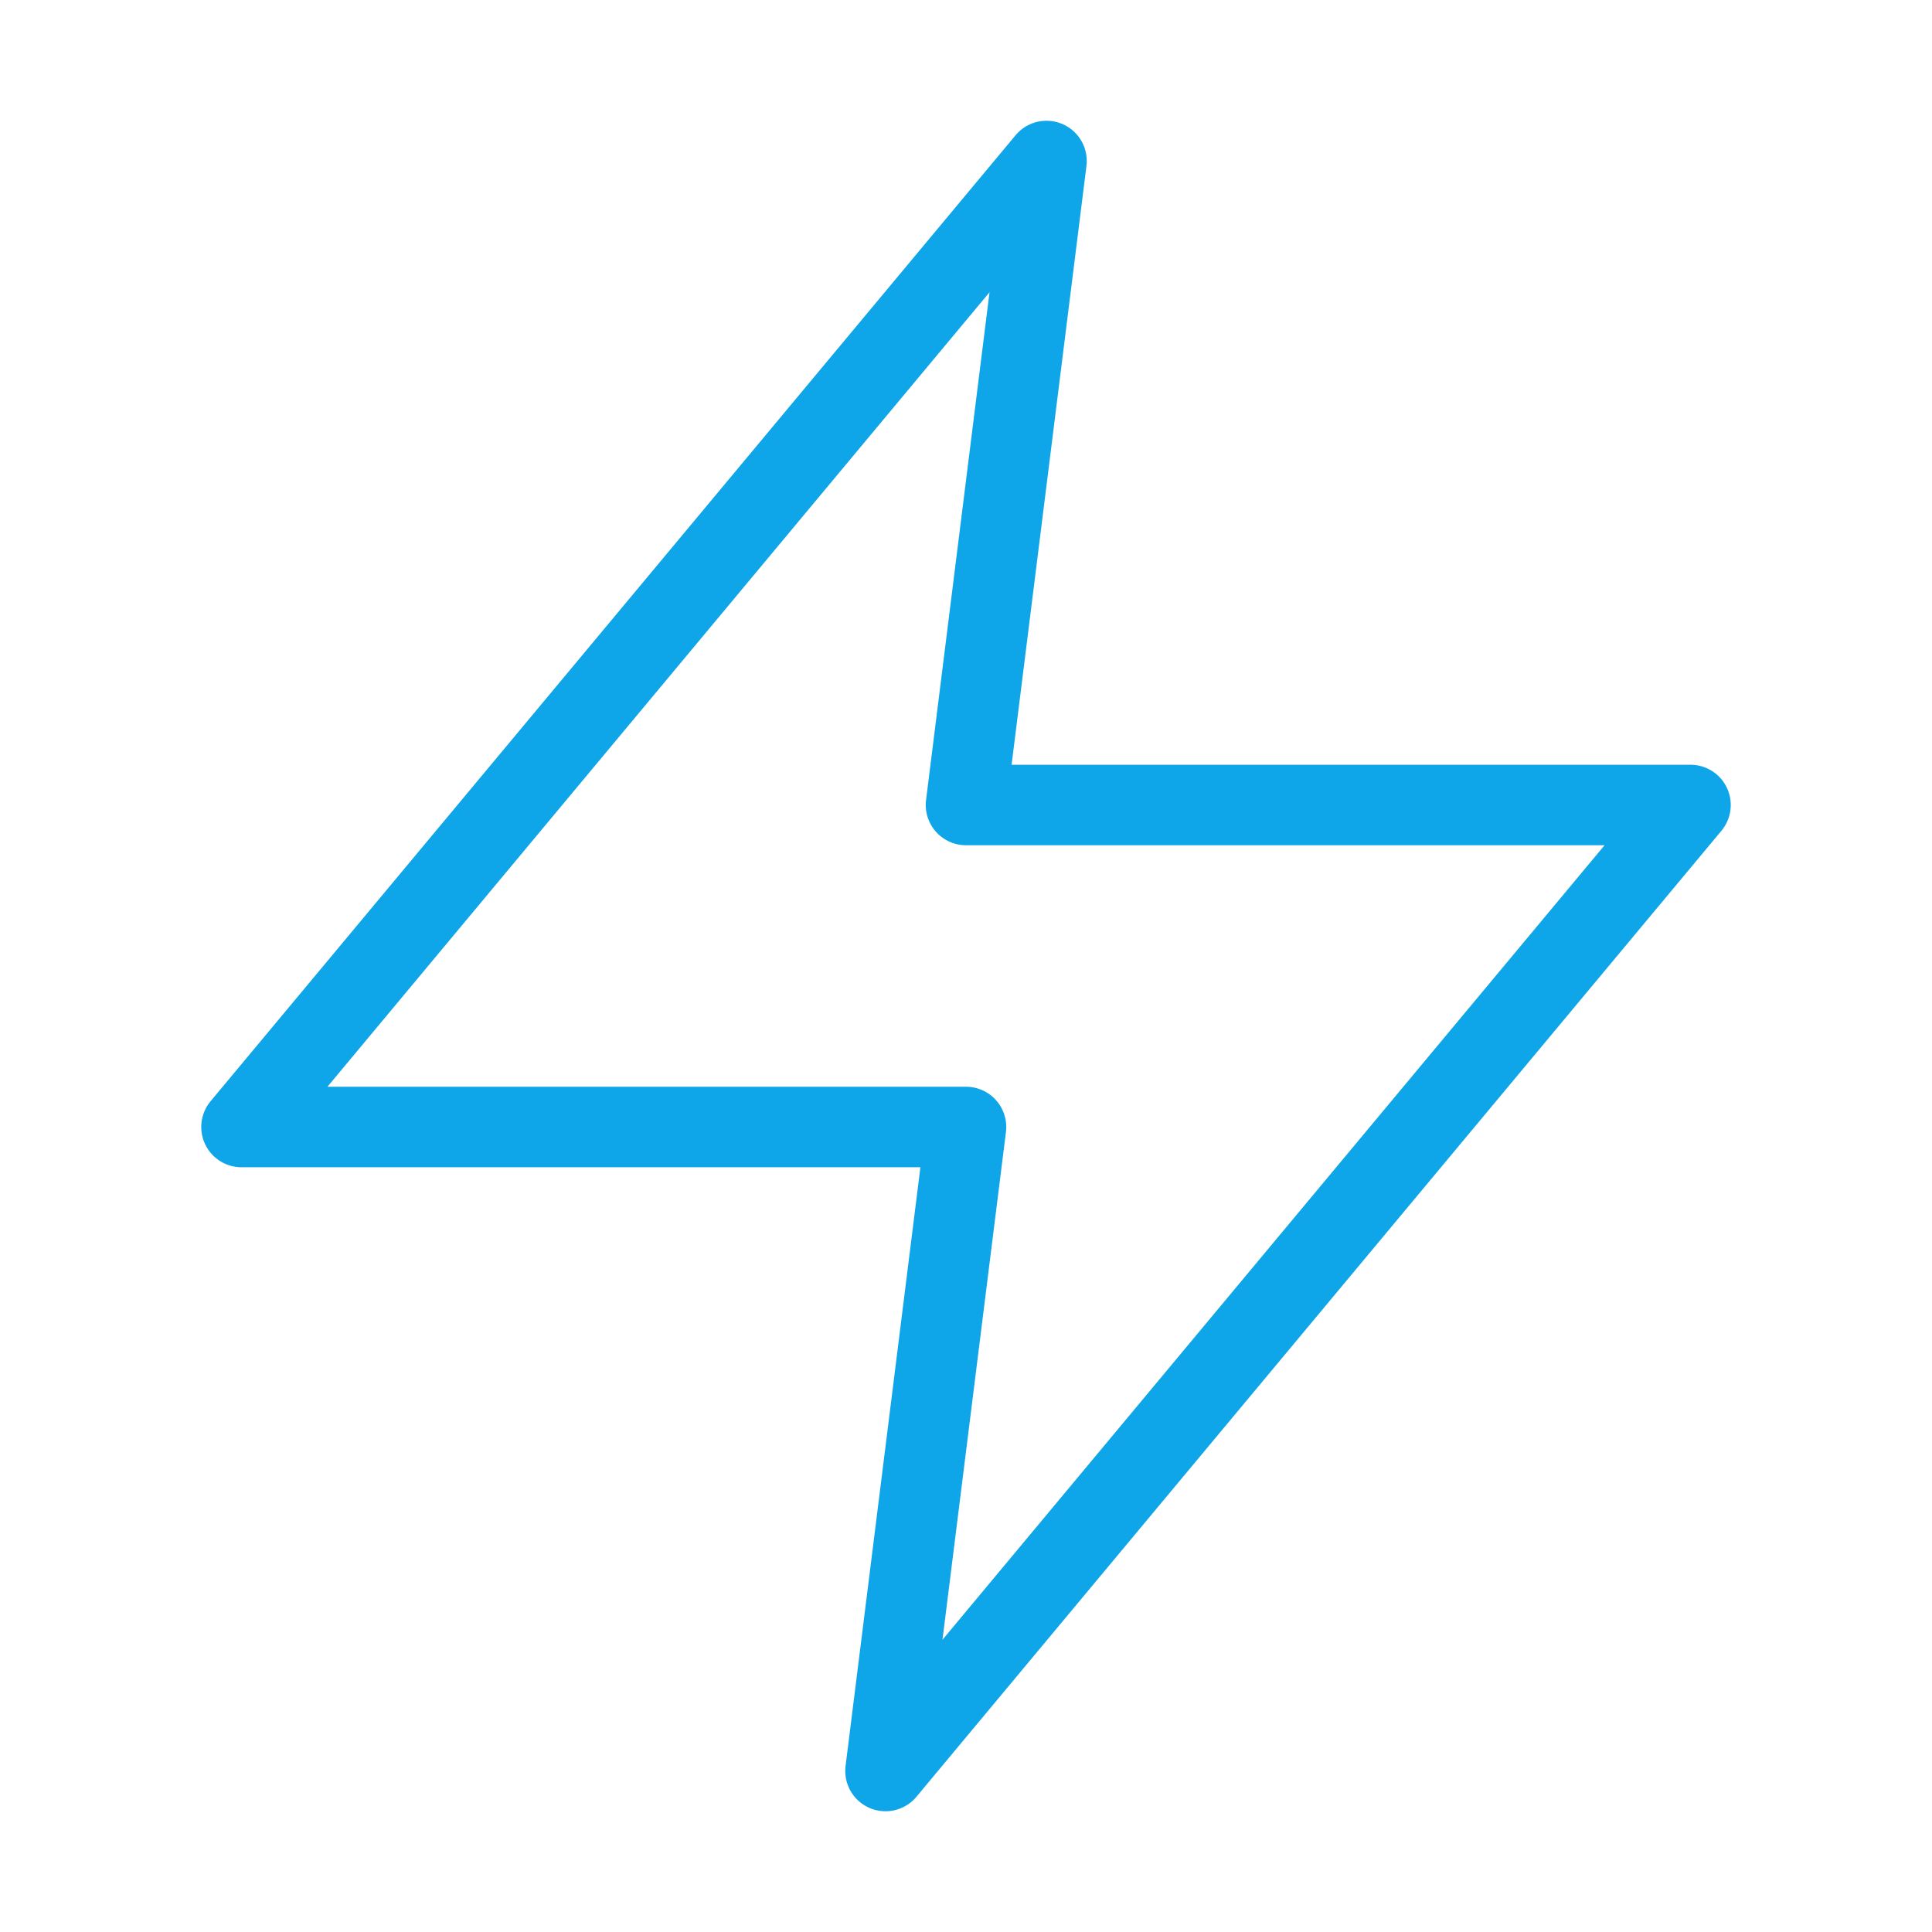
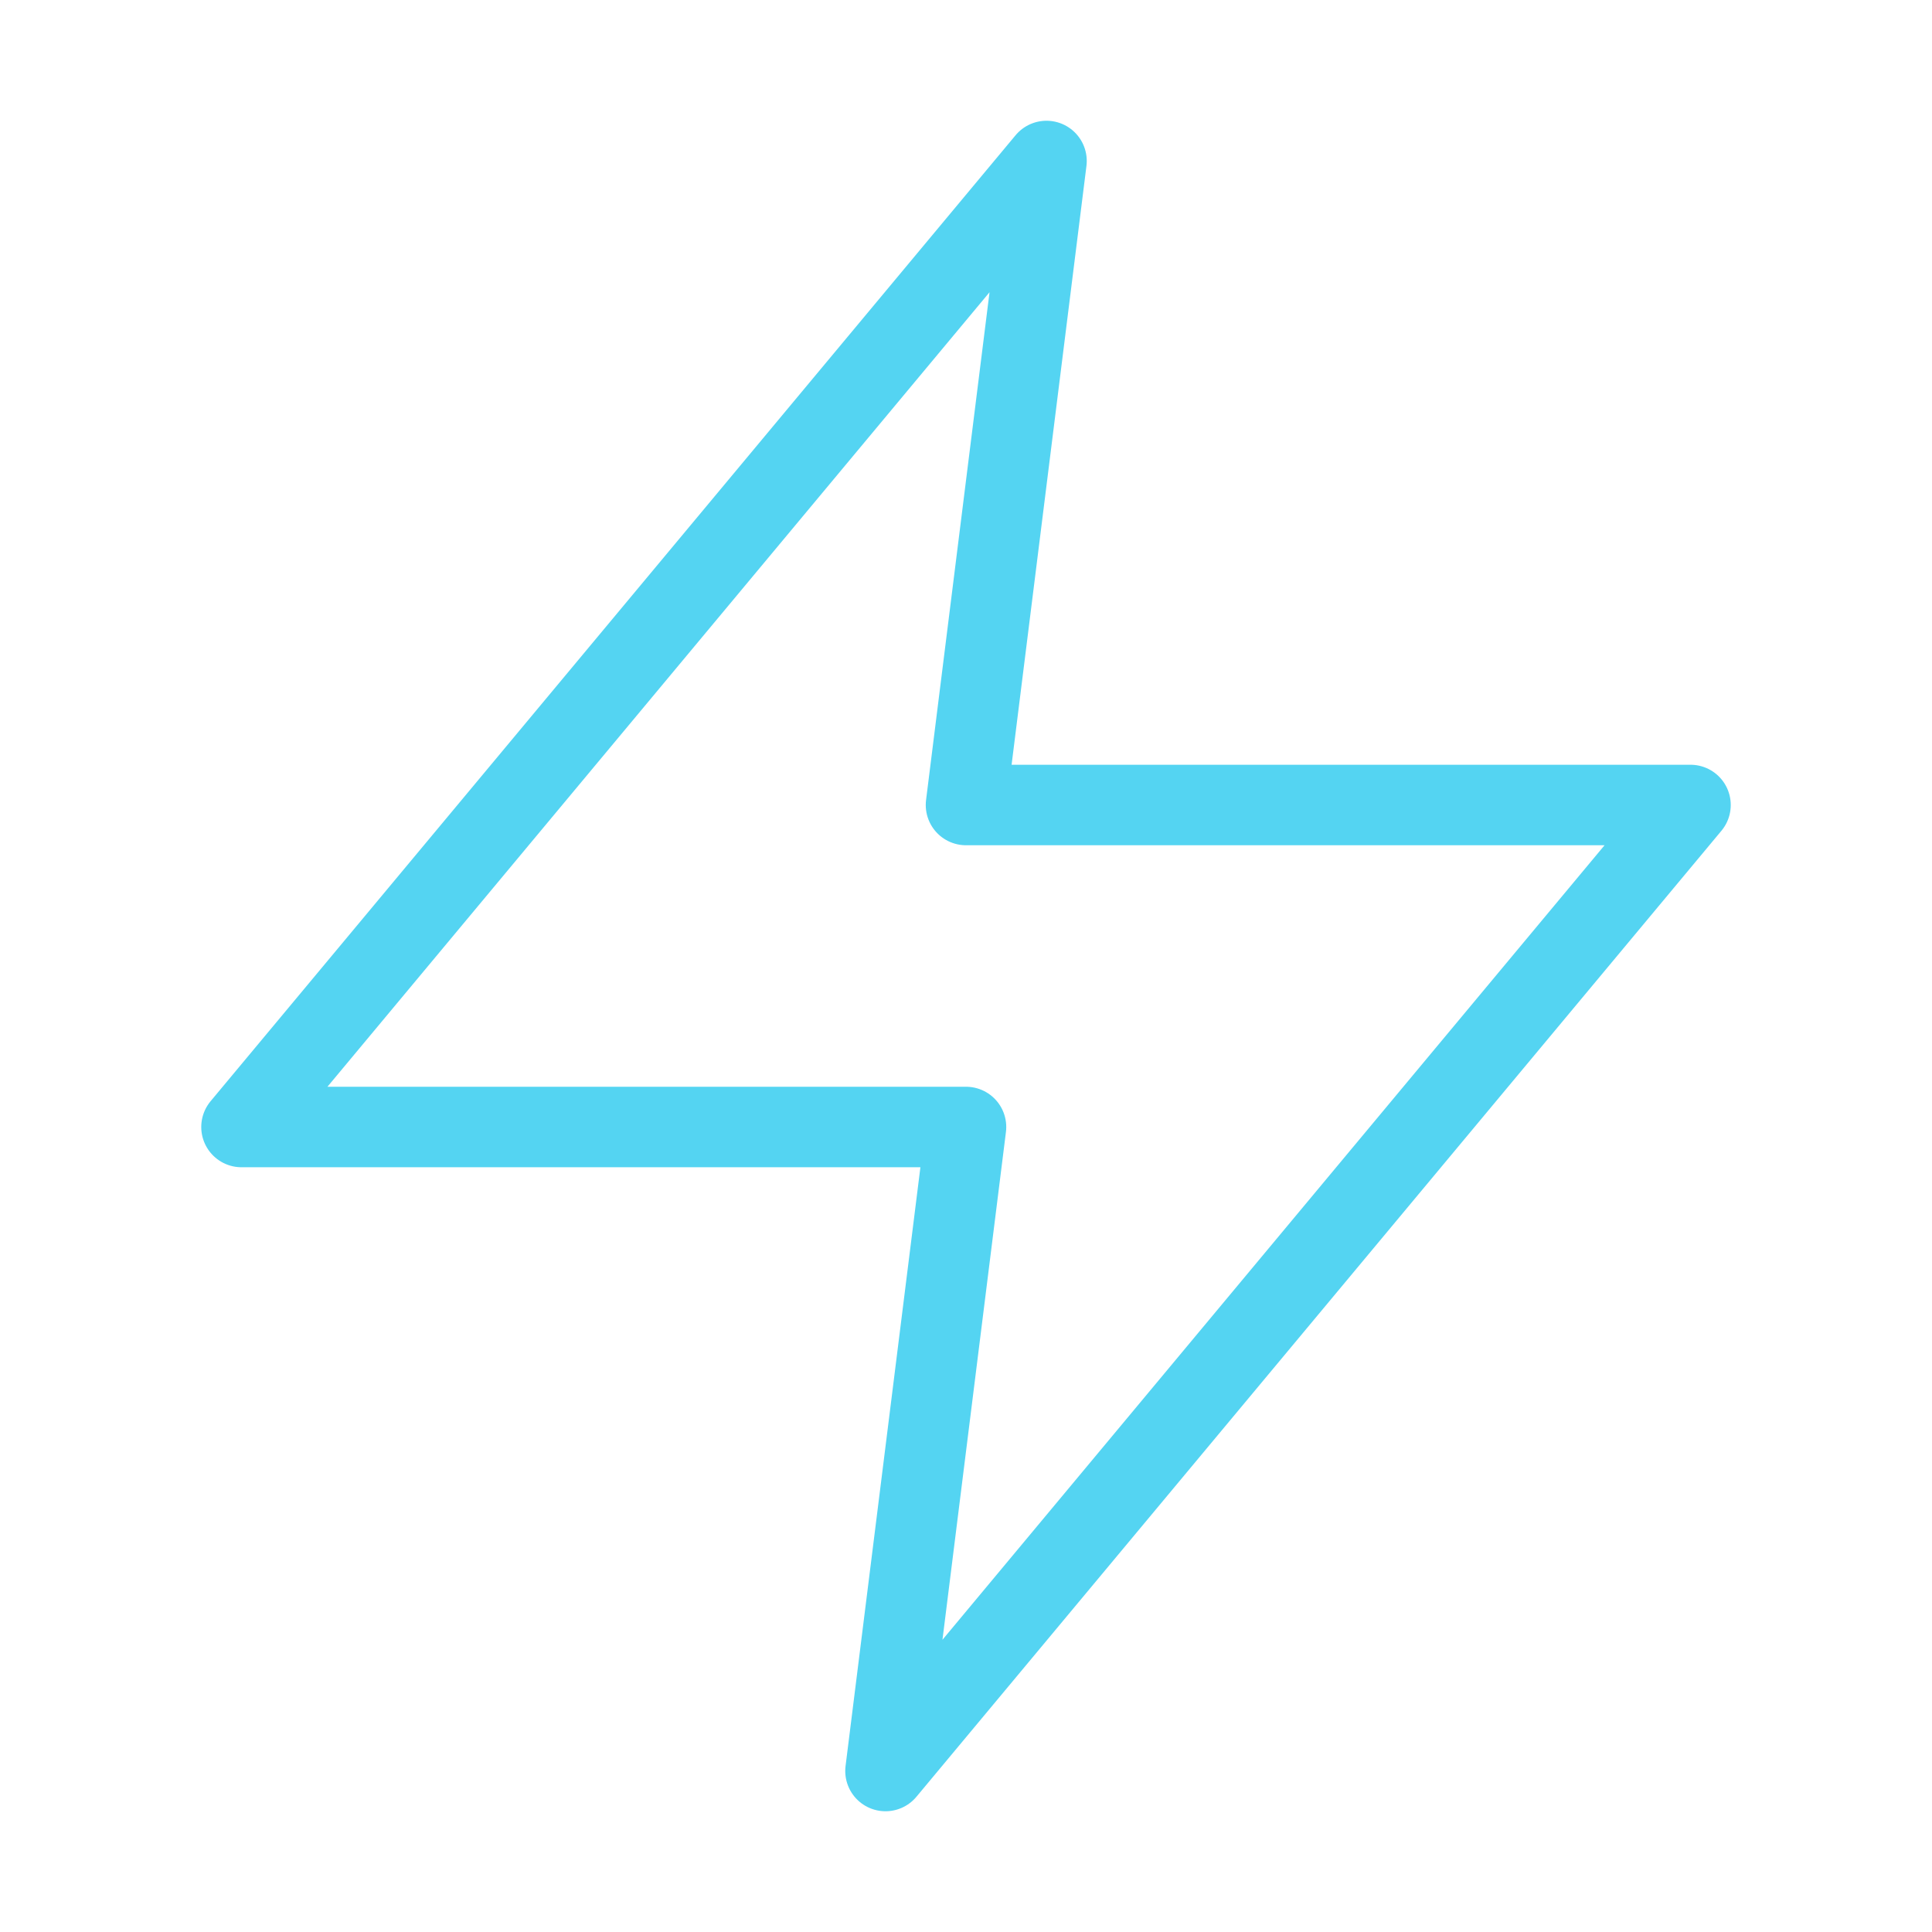
- <svg xmlns="http://www.w3.org/2000/svg" width="100" height="100" viewBox="0 0 24 24" fill="none" stroke="#0EA5E9" stroke-width="1" stroke-linecap="round" stroke-linejoin="round">
+ <svg xmlns="http://www.w3.org/2000/svg" width="100" height="100" viewBox="0 0 24 24" fill="none" stroke="#54d4f2" stroke-width="1" stroke-linecap="round" stroke-linejoin="round">
  <polygon points="13 2 3 14 12 14 11 22 21 10 12 10 13 2" />
</svg>
